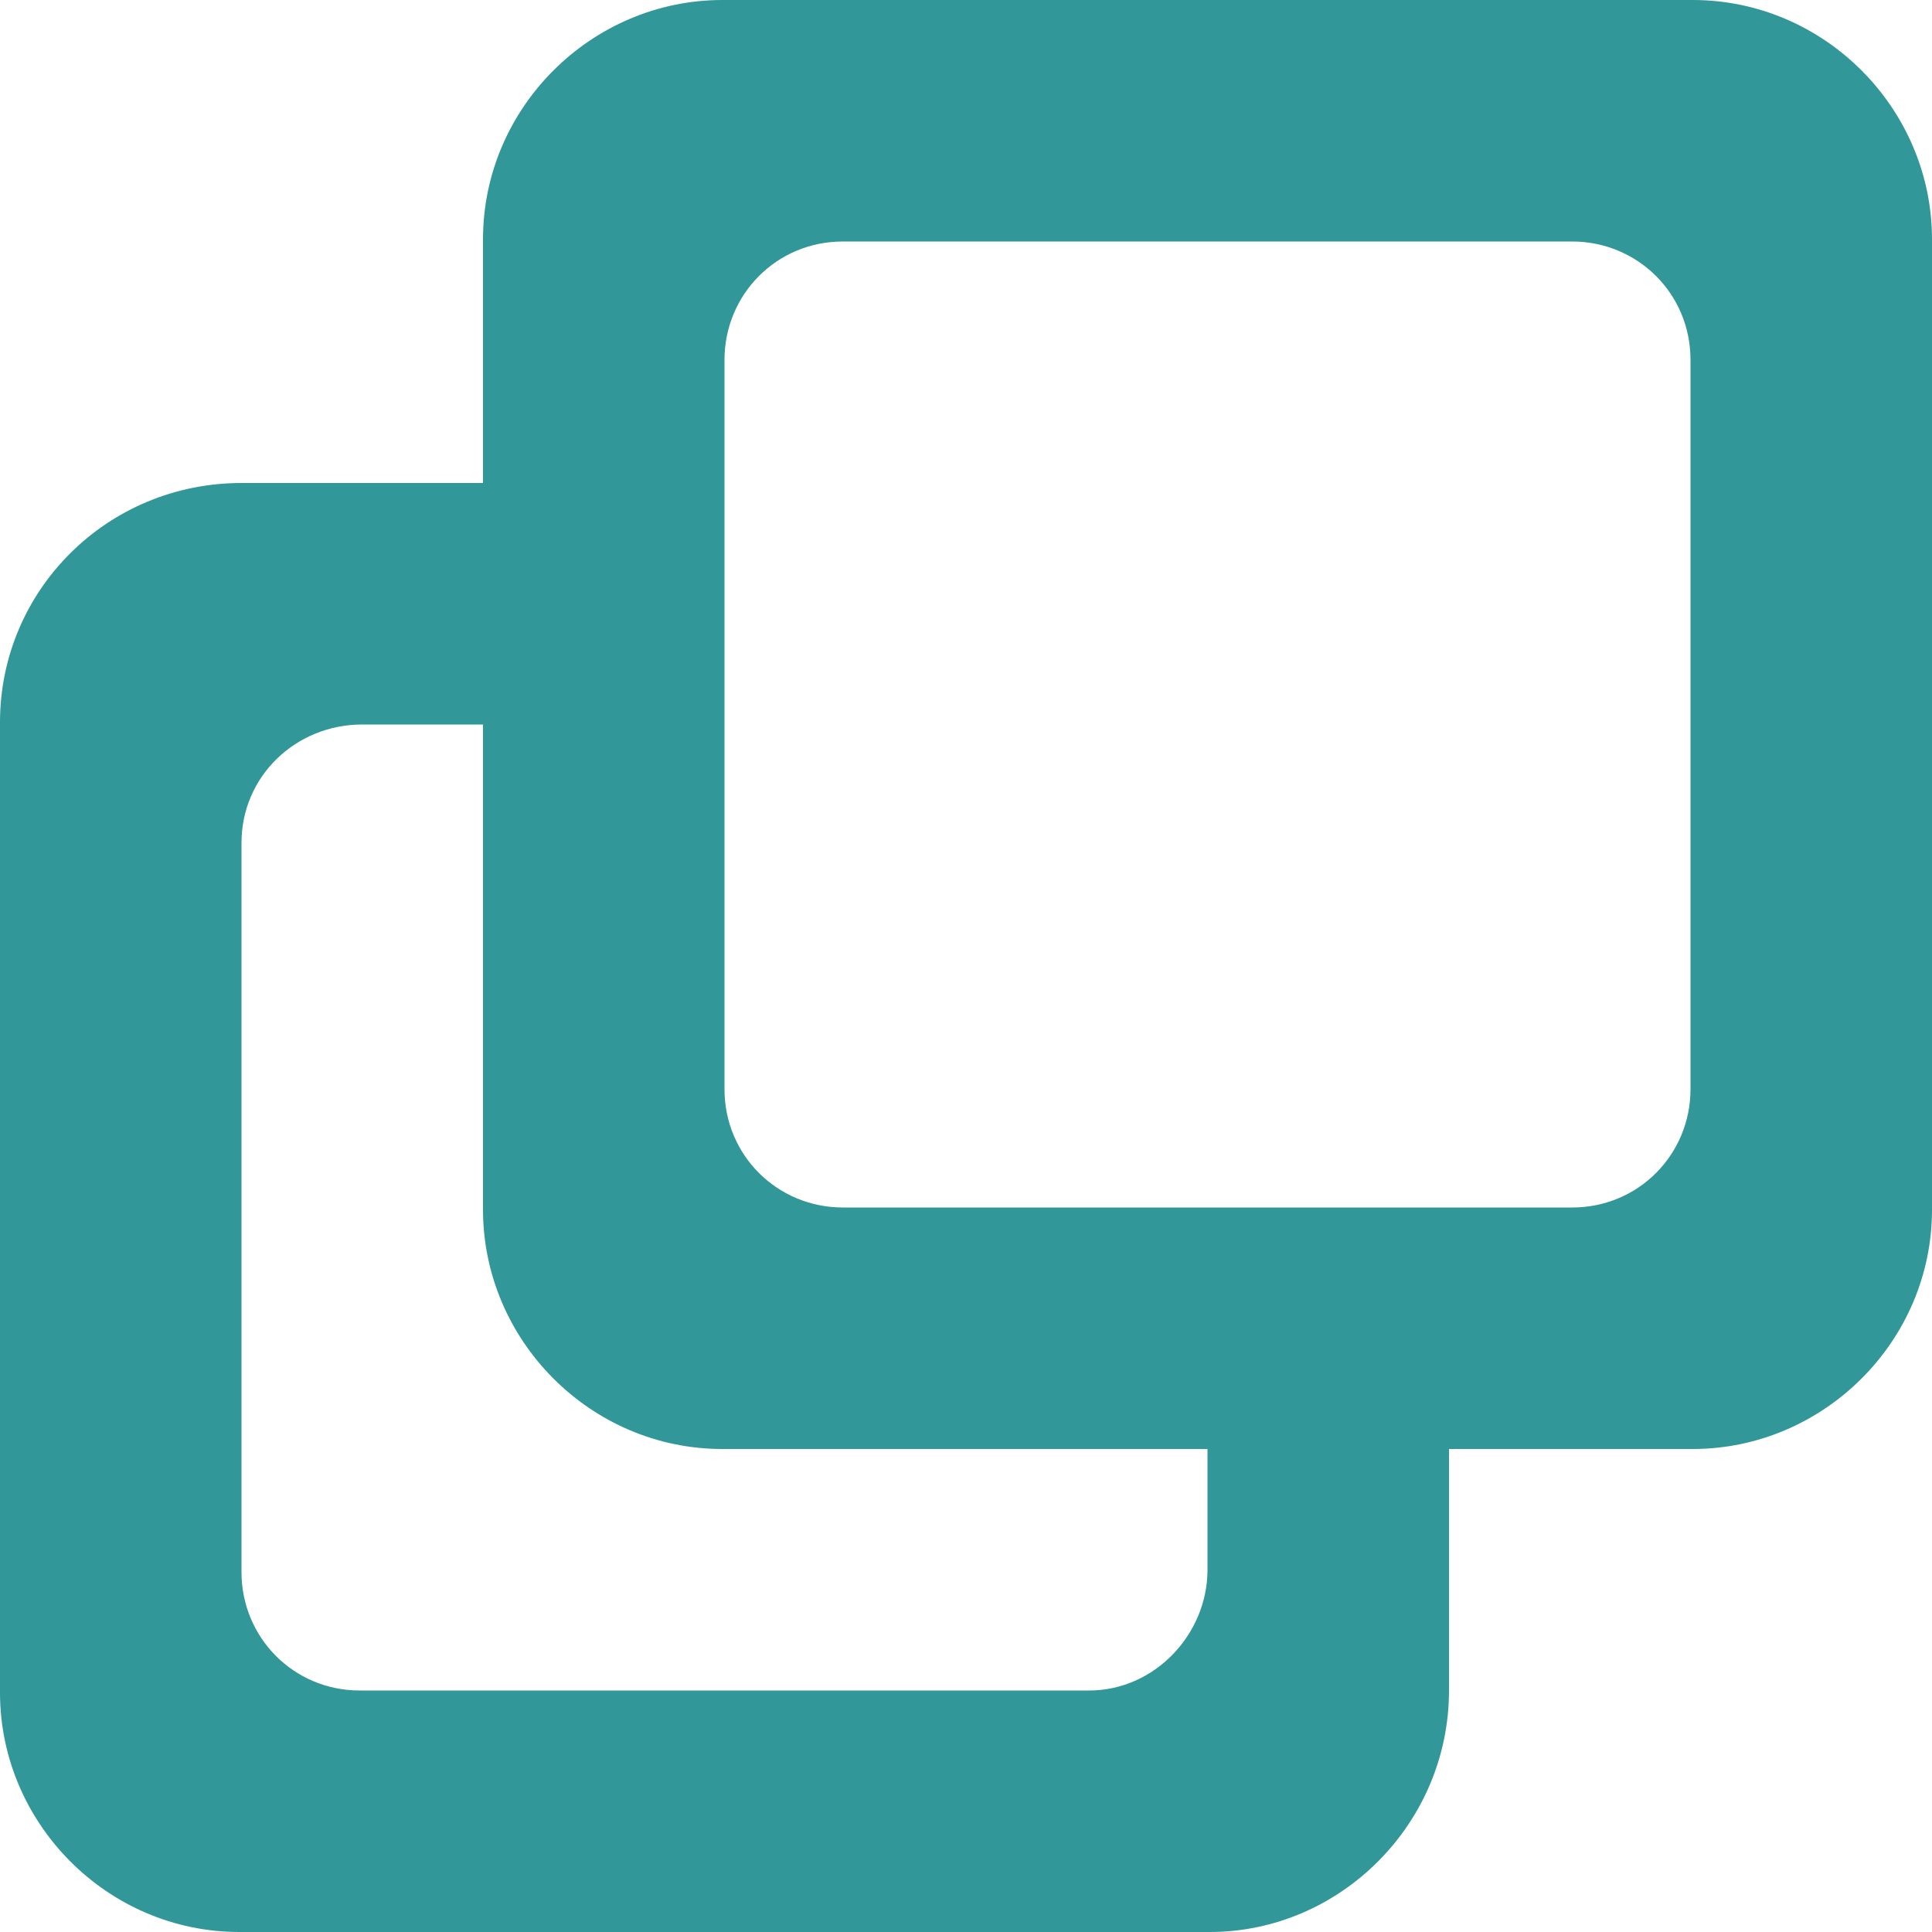
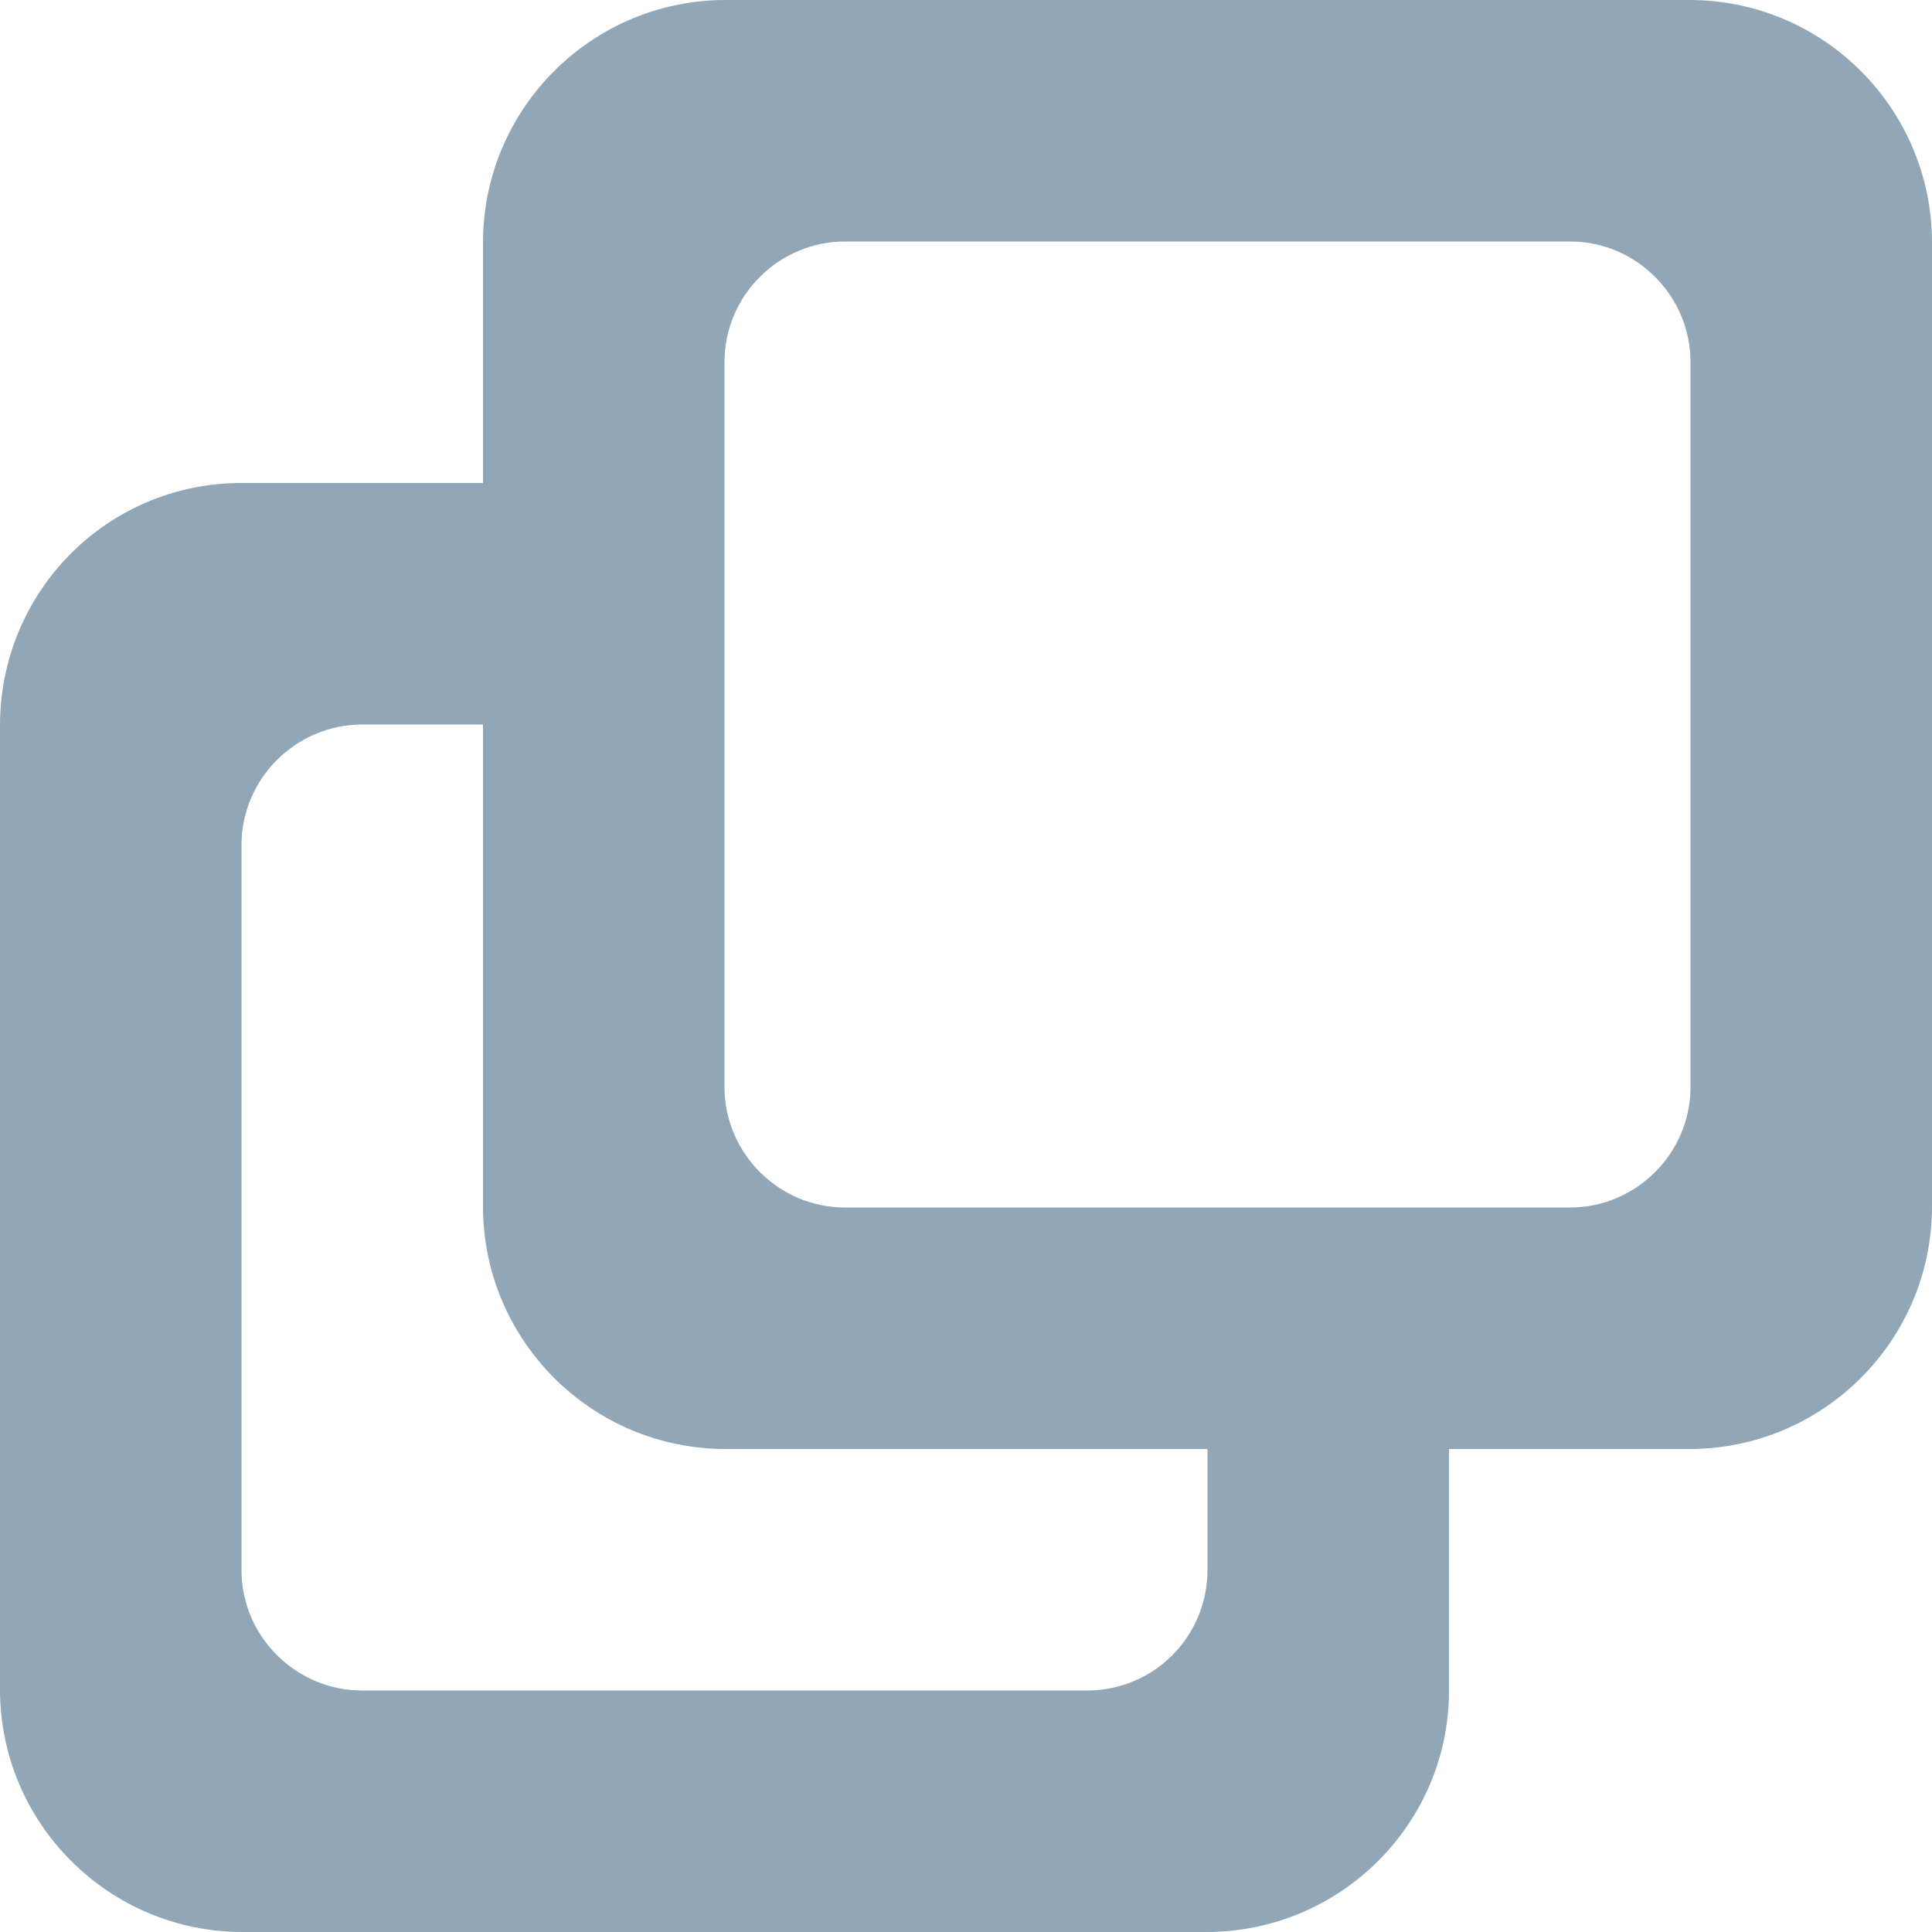
- <svg xmlns="http://www.w3.org/2000/svg" width="8" height="8" viewBox="0 0 8 8">
-   <path fill="#329798" fill-rule="evenodd" d="M0,2.991 C0,2.444 0.444,2 1,2 L2,2 L2,3 L1.5,3 C1.224,3 1,3.215 1,3.49 L1,6.51 C1,6.78 1.215,7 1.49,7 L4.51,7 C4.78,7 5,6.768 5,6.5 L5,6 L6,6 L6,7 C6,7.552 5.549,8 5.009,8 L0.991,8 C0.444,8 0,7.549 0,7.009 L0,2.991 Z M2,0.991 C2,0.444 2.451,0 2.991,0 L7.009,0 C7.556,0 8,0.451 8,0.991 L8,5.009 C8,5.556 7.549,6 7.009,6 L2.991,6 C2.444,6 2,5.549 2,5.009 L2,0.991 Z M3,1.49 L3,4.51 C3,4.785 3.22,5 3.49,5 L6.51,5 C6.785,5 7,4.78 7,4.51 L7,1.49 C7,1.215 6.78,1 6.51,1 L3.49,1 C3.215,1 3,1.22 3,1.49 Z" />
+ <svg xmlns="http://www.w3.org/2000/svg" width="16px" height="16px" viewBox="0 0 16 16" version="1.1">
+   <defs />
+   <g id="Symbols" stroke="none" stroke-width="1" fill="none" fill-rule="evenodd">
+     <g id="icon-/-misc-/-duplicate" fill="#91A6B6">
+       <path d="M4,4 L4,2.009 C4,0.899 4.902,0 6.009,0 L13.991,0 C15.101,0 16,0.902 16,2.009 L16,9.991 C16,11.101 15.098,12 13.991,12 L12,12 L12,14 C12,15.105 11.098,16 9.991,16 L2.009,16 C0.899,16 0,15.098 0,13.991 L0,6.009 C0,4.899 0.888,4 2,4 L4,4 Z M4,6 L3,6 C2.448,6 2,6.453 2,6.997 L2,13.003 C2,13.554 2.453,14 2.997,14 L9.003,14 C9.554,14 10,13.556 10,13 L10,12 L6.009,12 C4.899,12 4,11.098 4,9.991 L4,6 Z M6,2.997 L6,9.003 C6,9.547 6.446,10 6.997,10 L13.003,10 C13.547,10 14,9.554 14,9.003 L14,2.997 C14,2.453 13.554,2 13.003,2 L6.997,2 C6.453,2 6,2.446 6,2.997 Z" id="duplicate" />
+     </g>
+   </g>
</svg>
